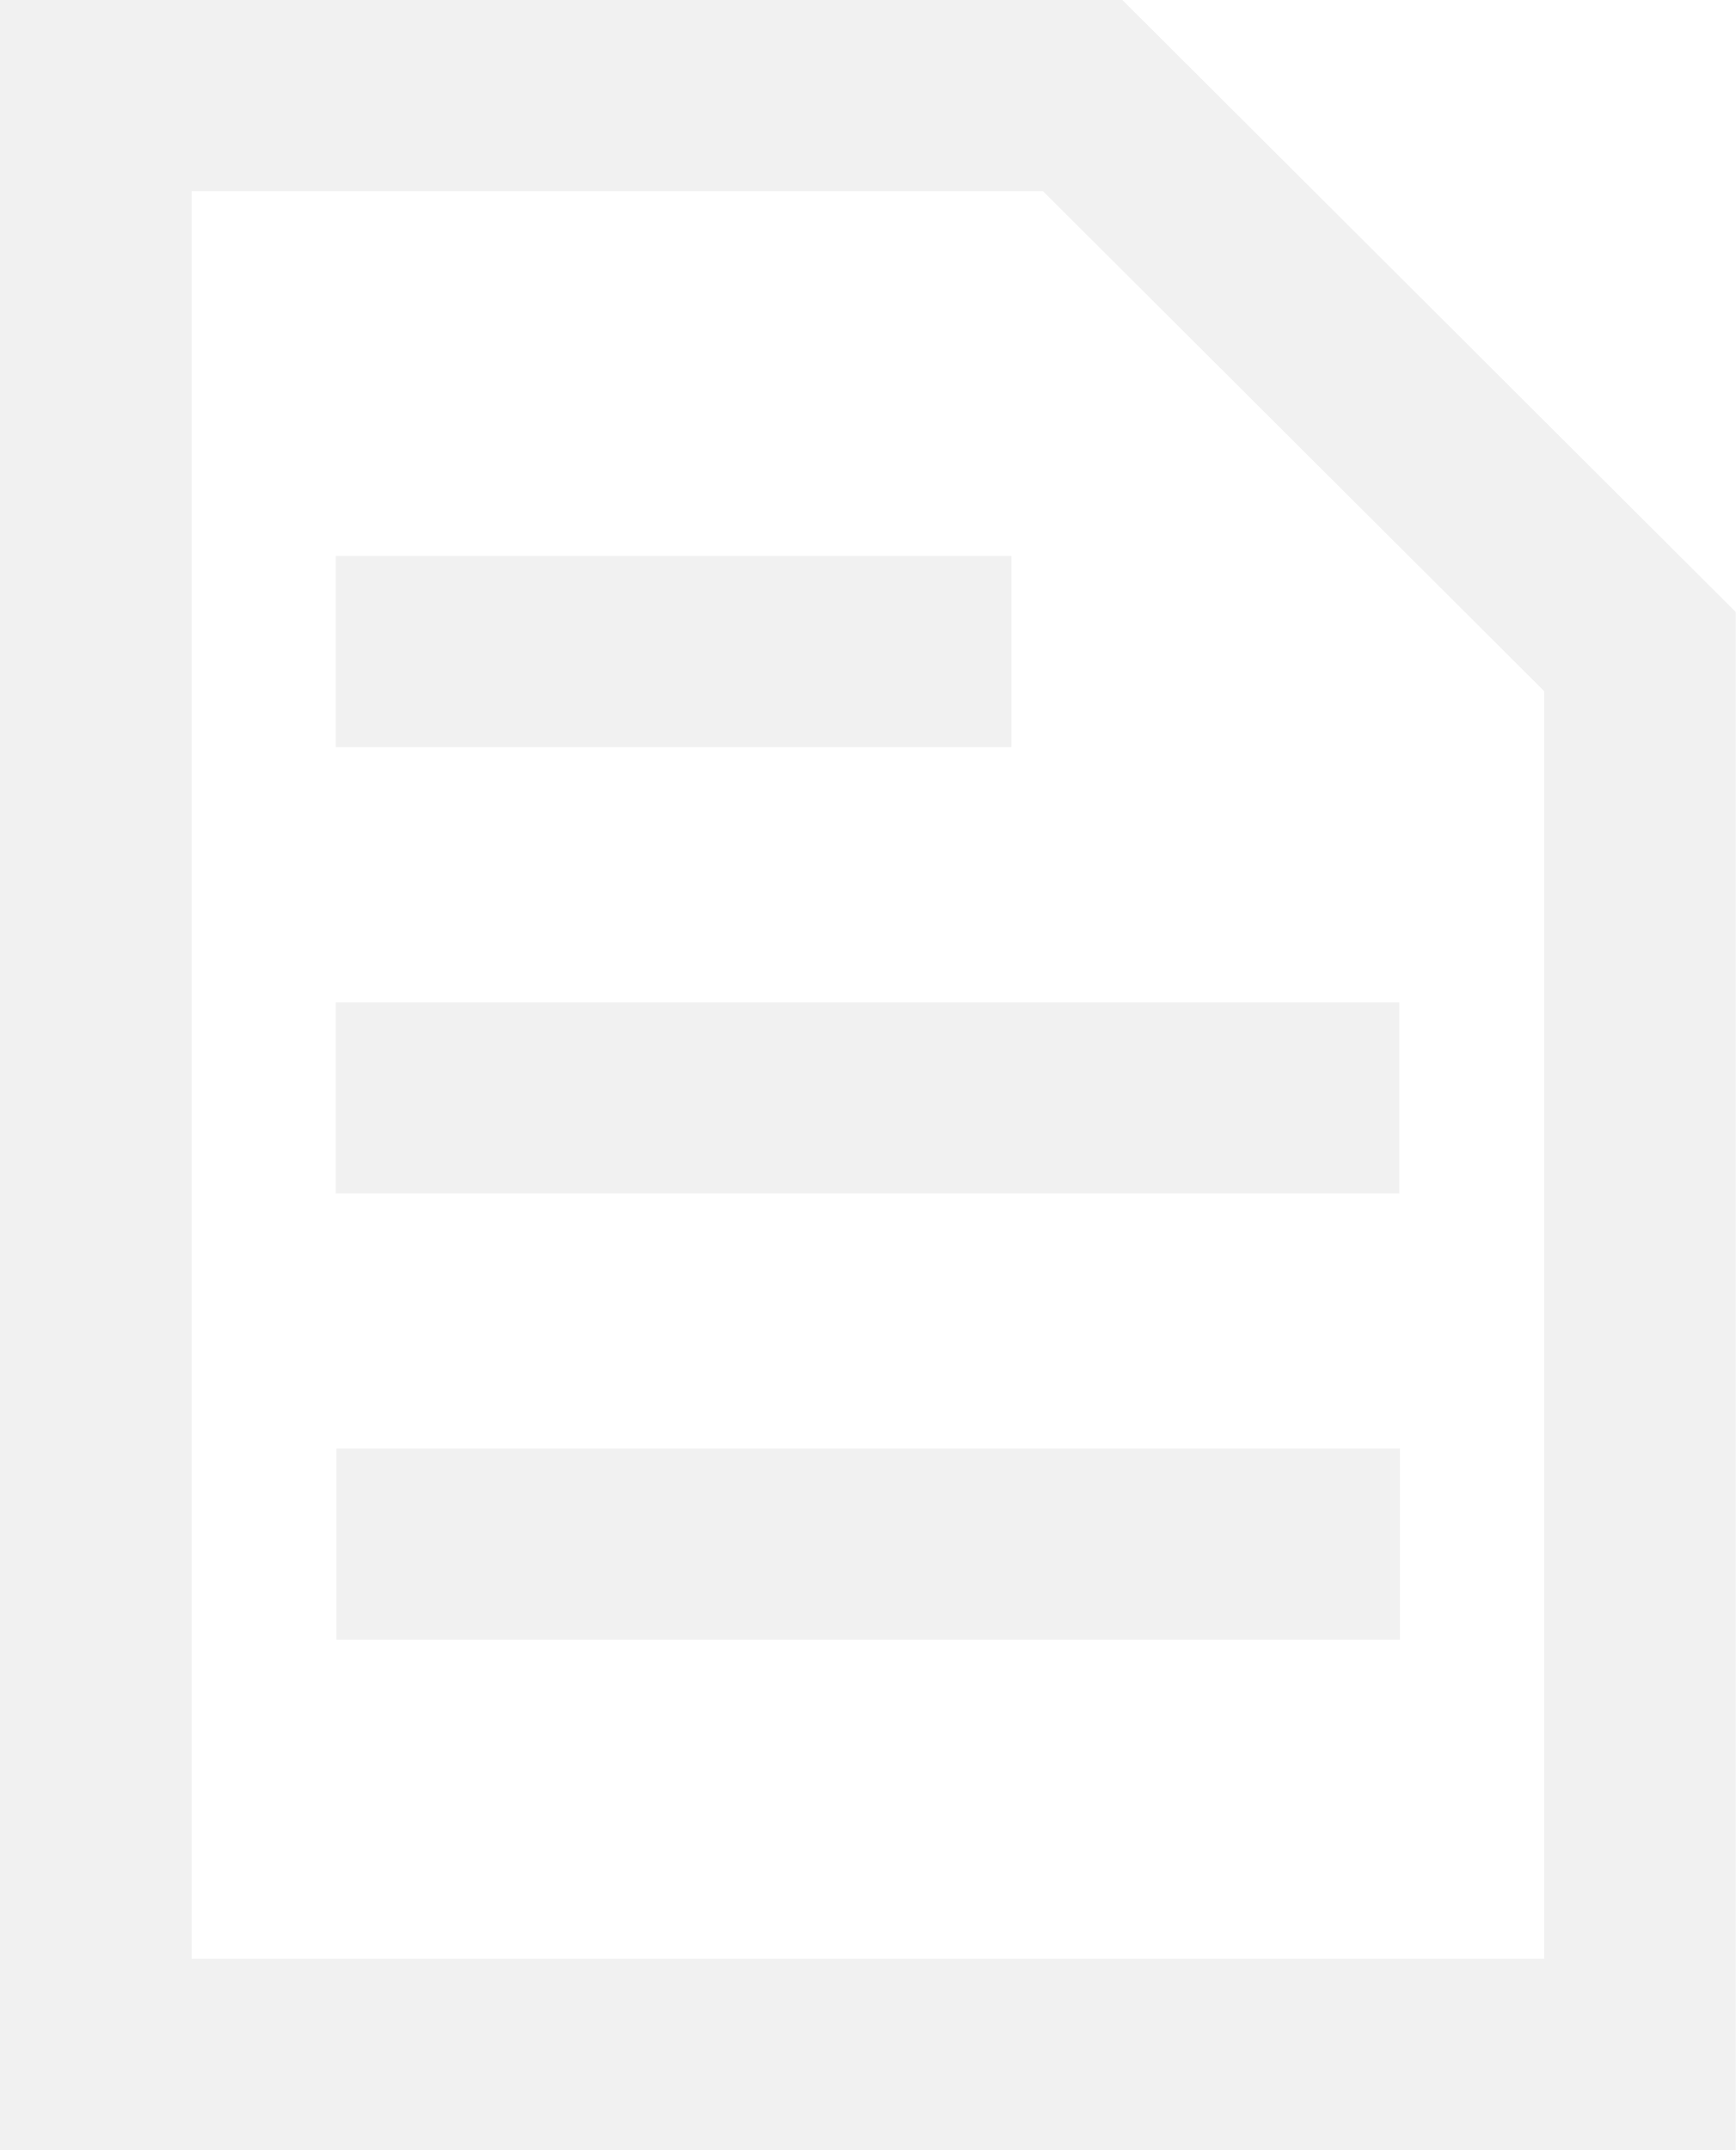
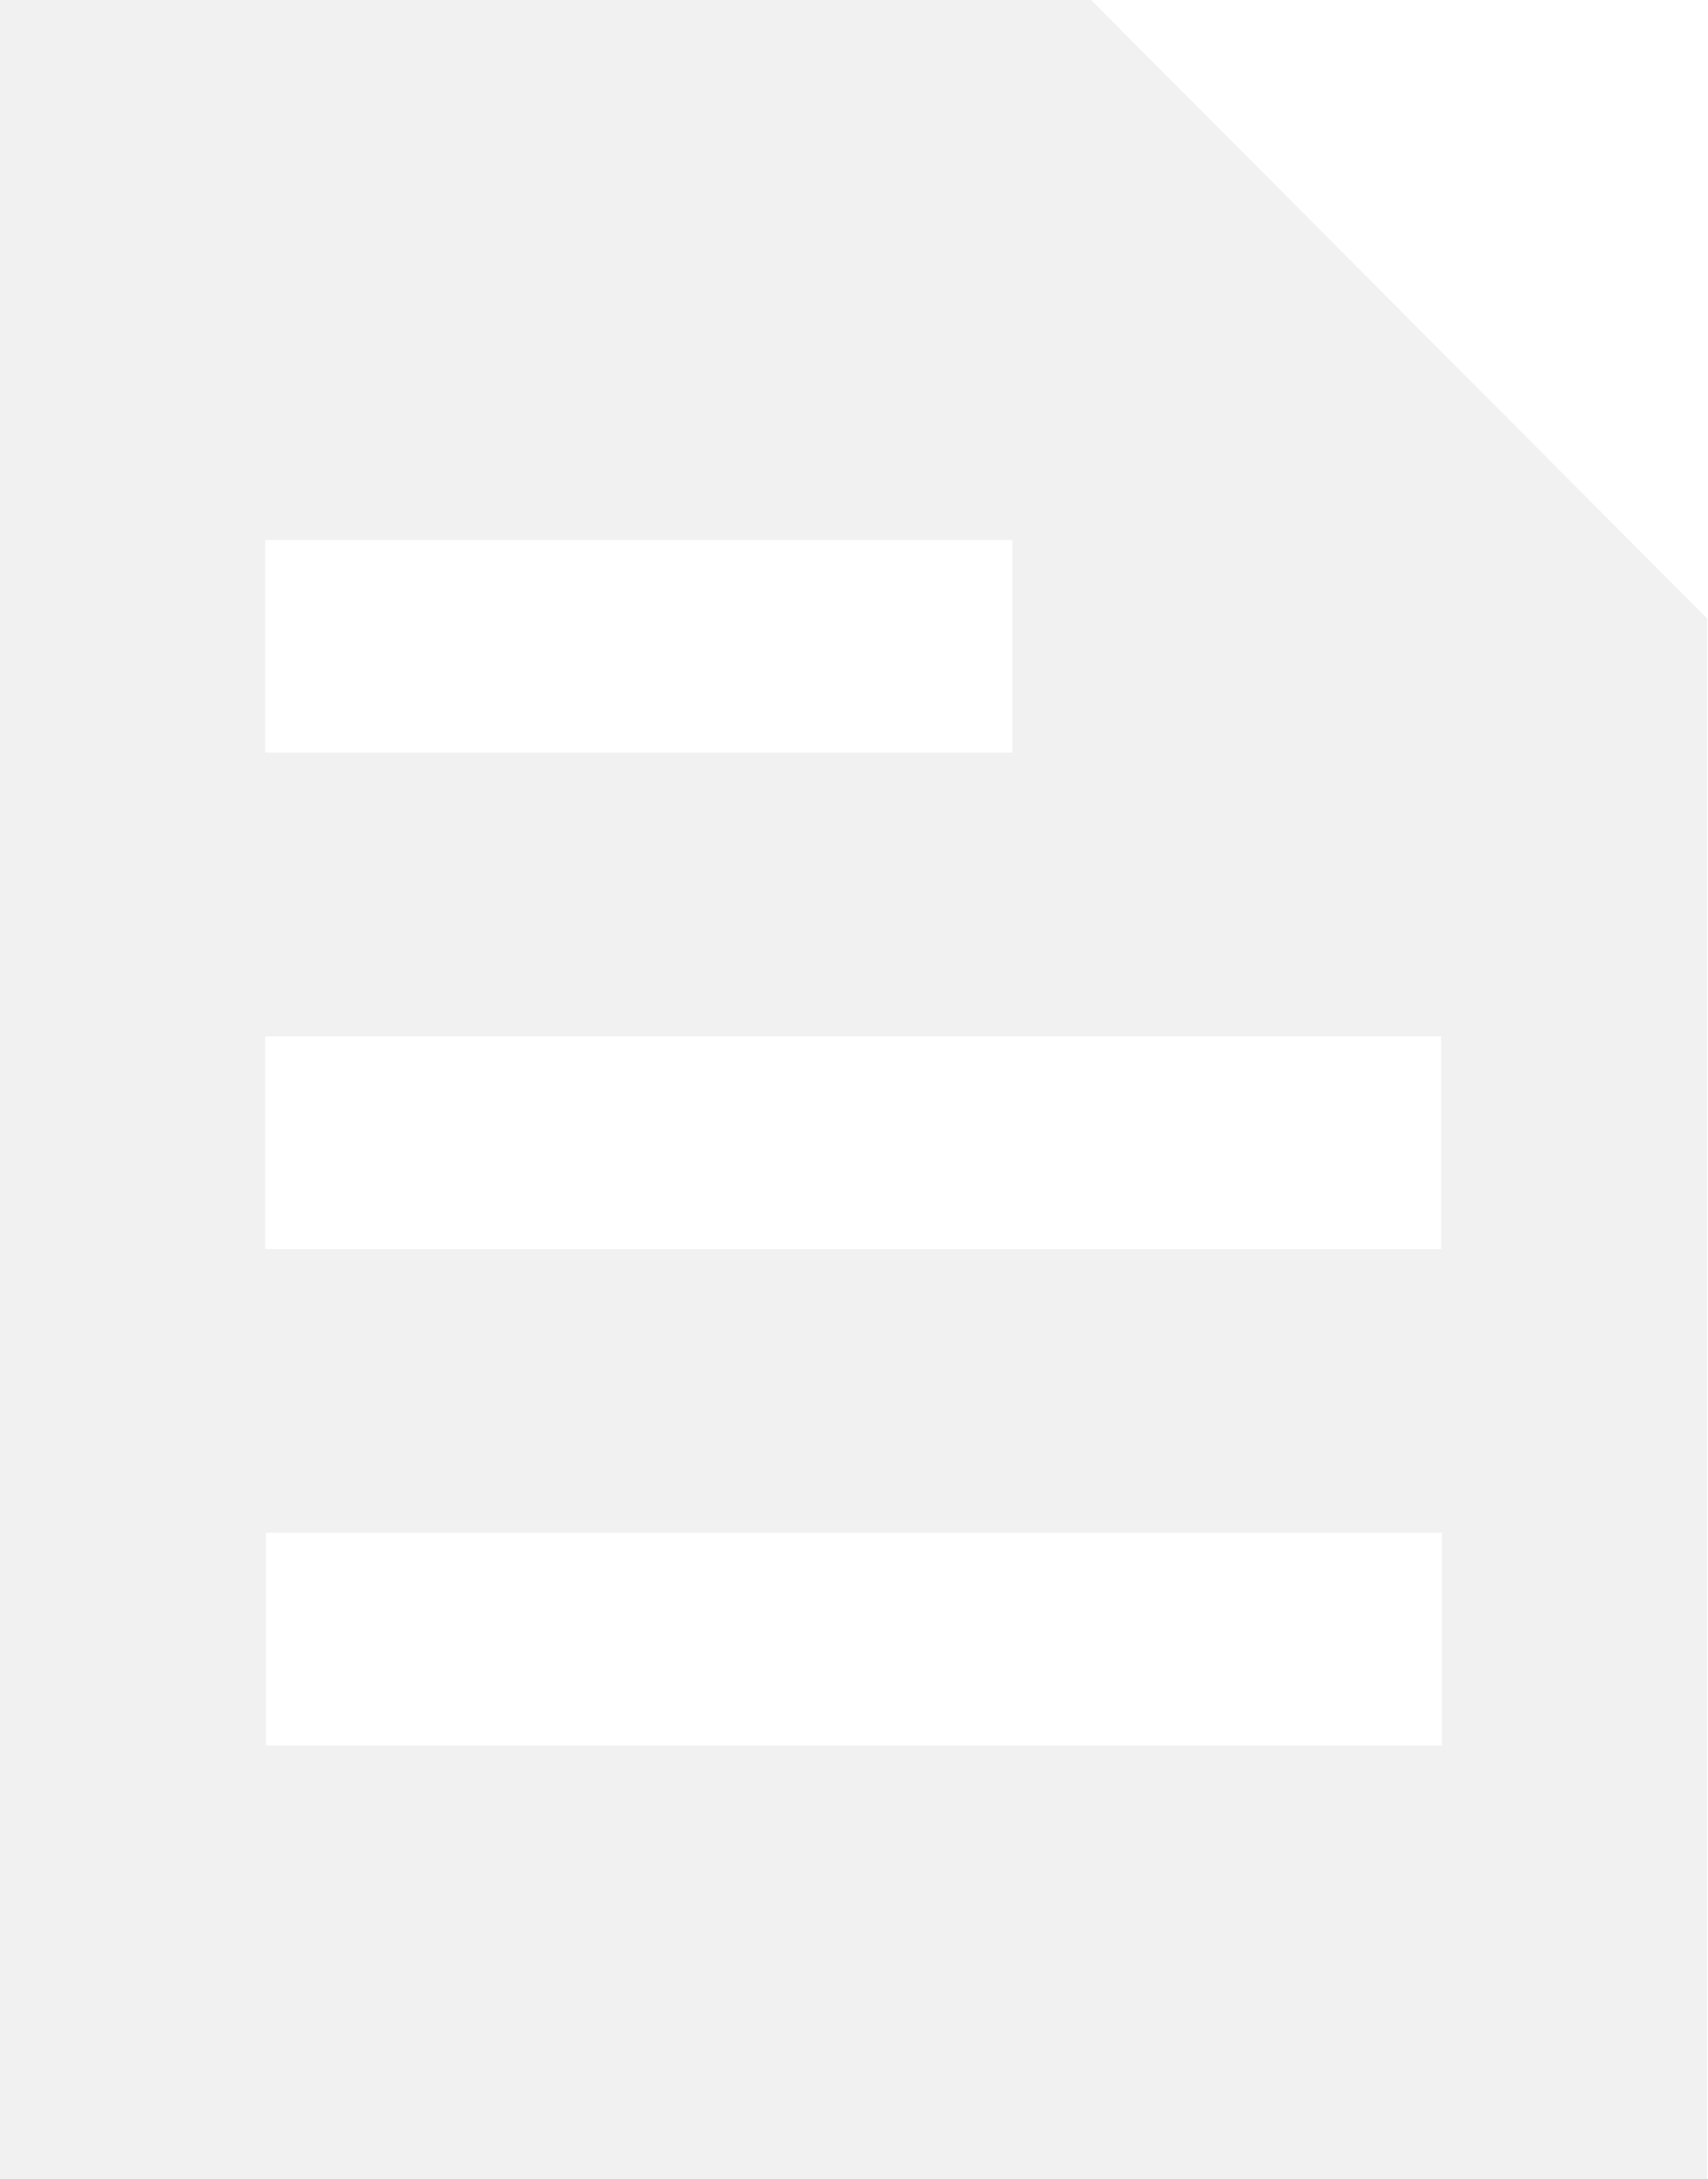
- <svg xmlns="http://www.w3.org/2000/svg" height="187" viewBox="0 0 151 187" width="151">
-   <path d="m1847 1153h-151v-187h97.64l53.36 53.23zm-134.33-16.63h117.66v-110.26l-43.6-43.486h-74.06zm71.32-105.39h-58.78v-16.63h58.78zm33.74 38.82h-92.52v-16.63h92.52zm.06 38.82h-92.52v-16.63h92.52z" fill="#f1f1f1" fill-rule="evenodd" transform="translate(-1696 -966)" />
+ <svg xmlns="http://www.w3.org/2000/svg" height="171" viewBox="0 0 134 171" width="134">
+   <path d="m1790.64 974h-85.65v171h134.01v-122.46zm-64.82 42.37h58.63v16.69h-58.63zm0 38.96h92.29v16.69h-92.29zm92.36 55.65h-92.3v-16.69h92.3z" fill="#f1f1f1" fill-rule="evenodd" transform="translate(-1705 -974)" />
</svg>
